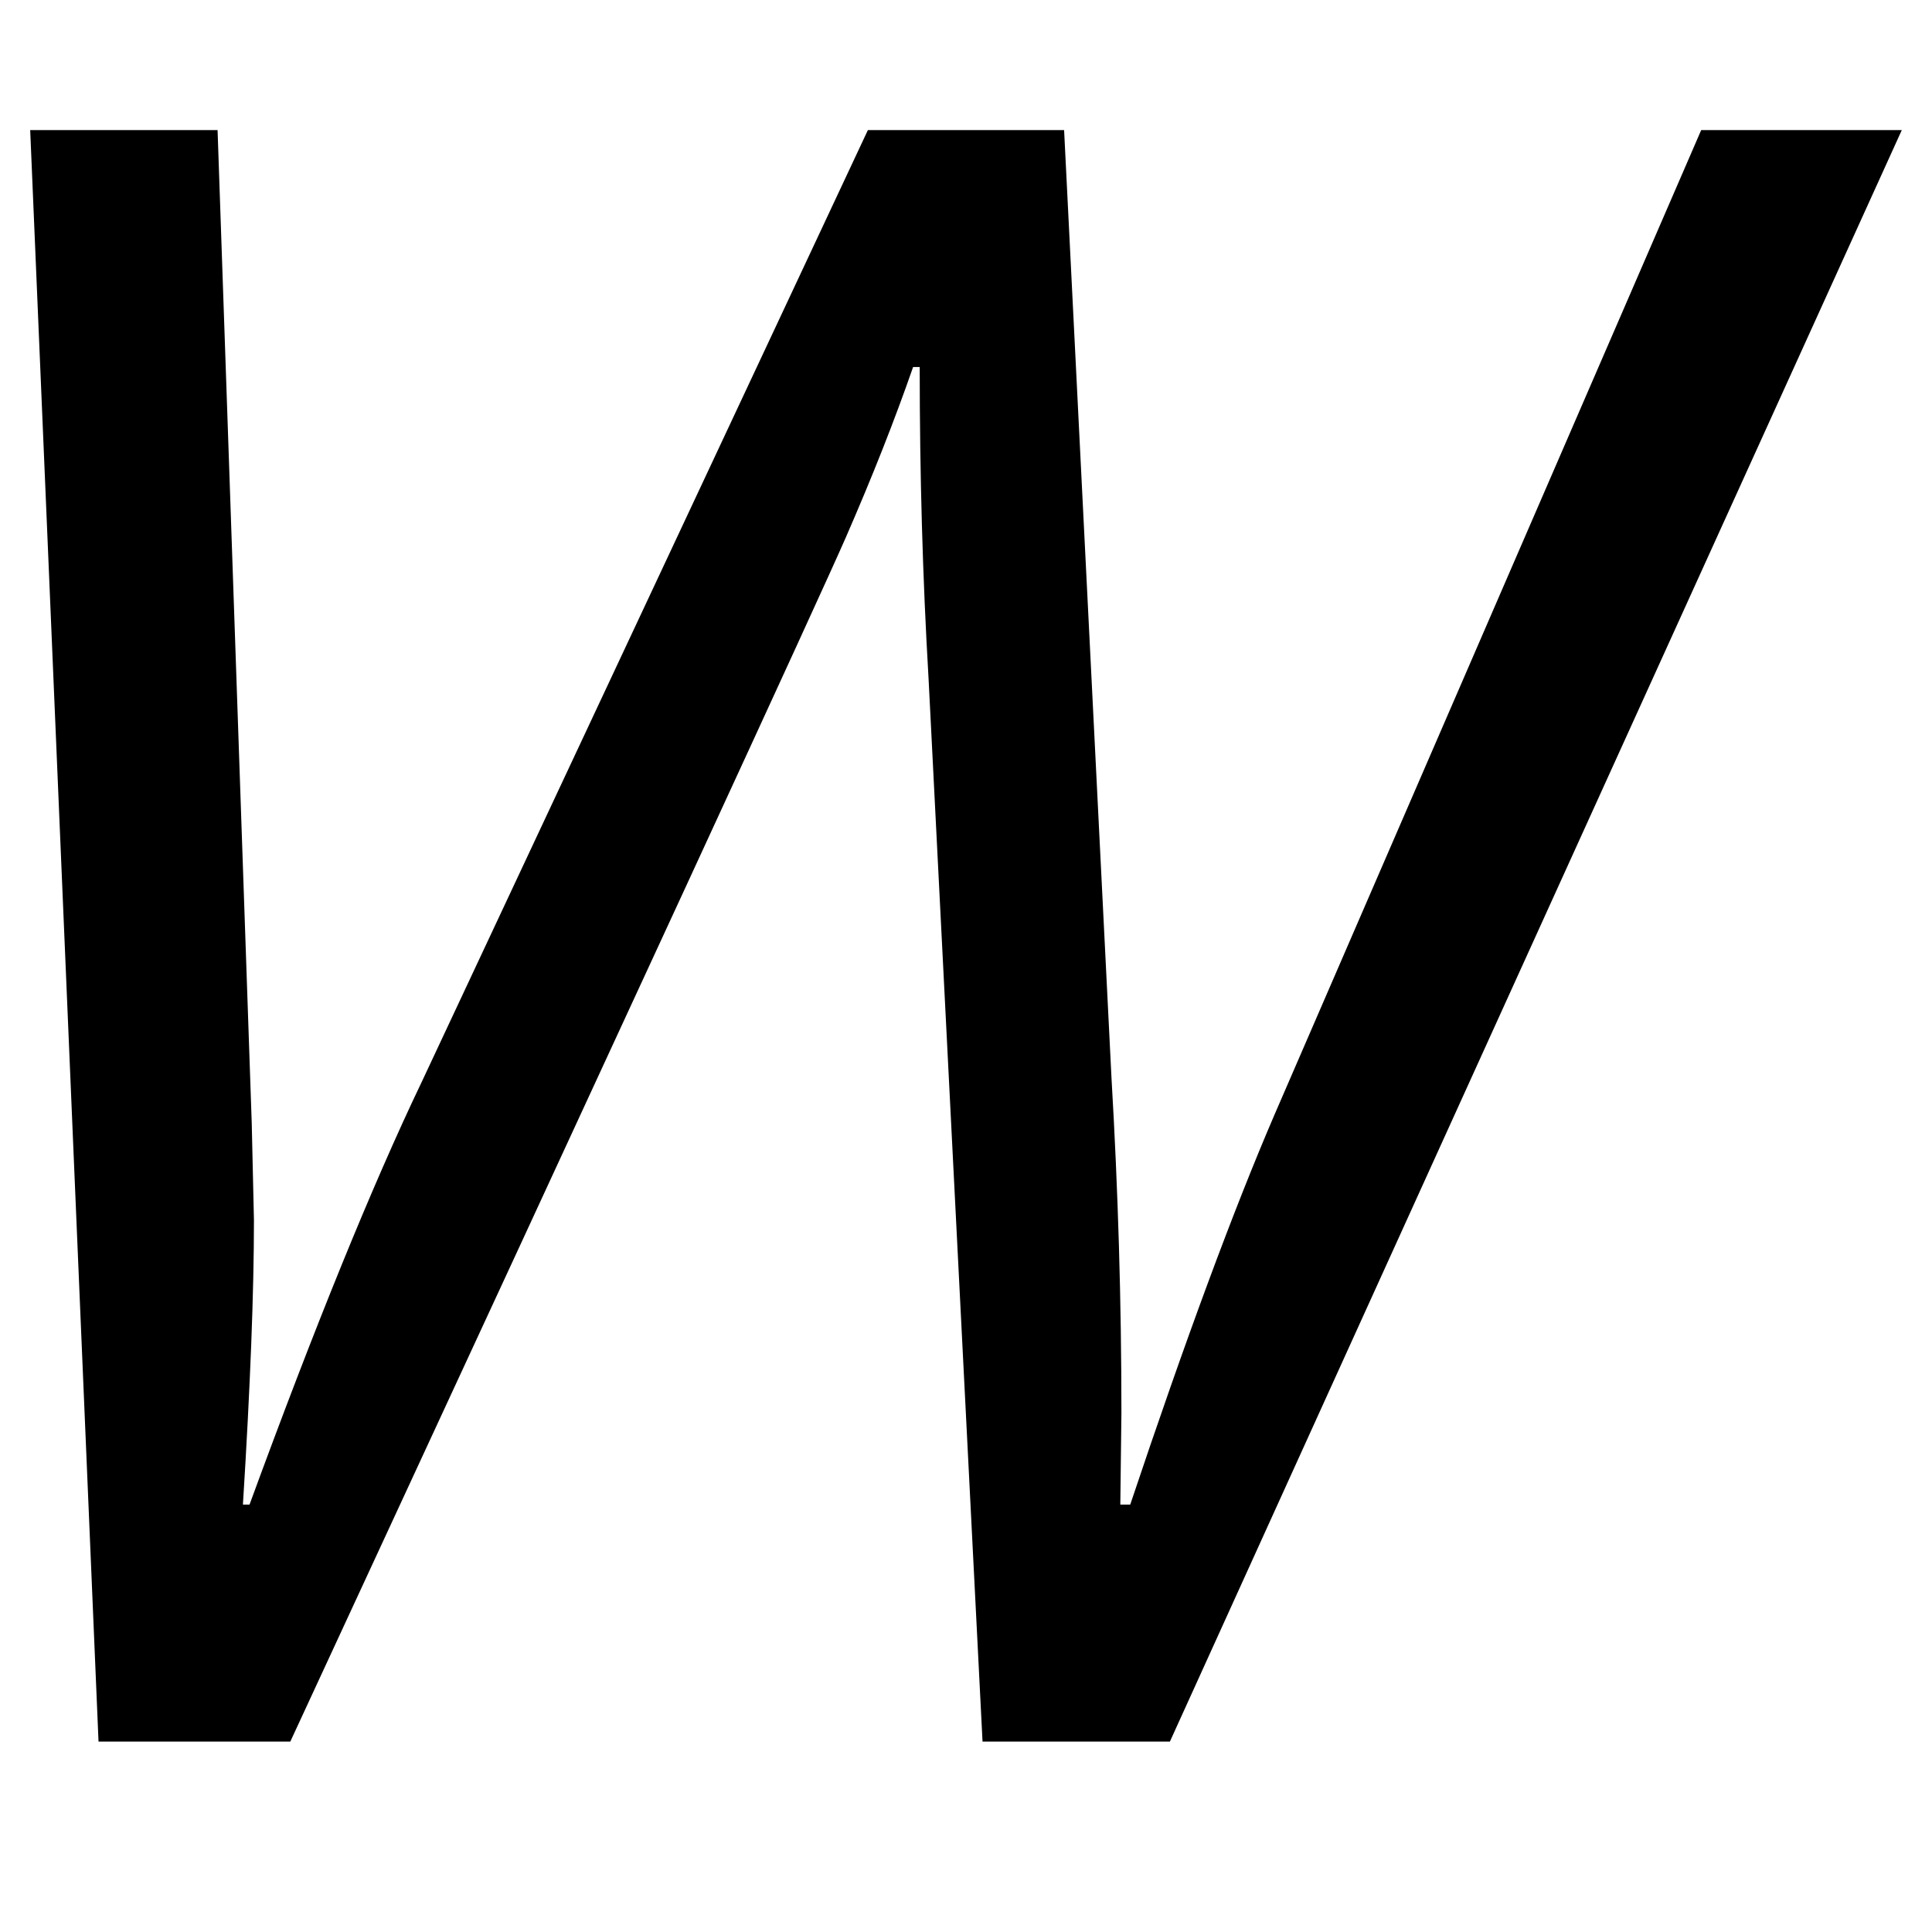
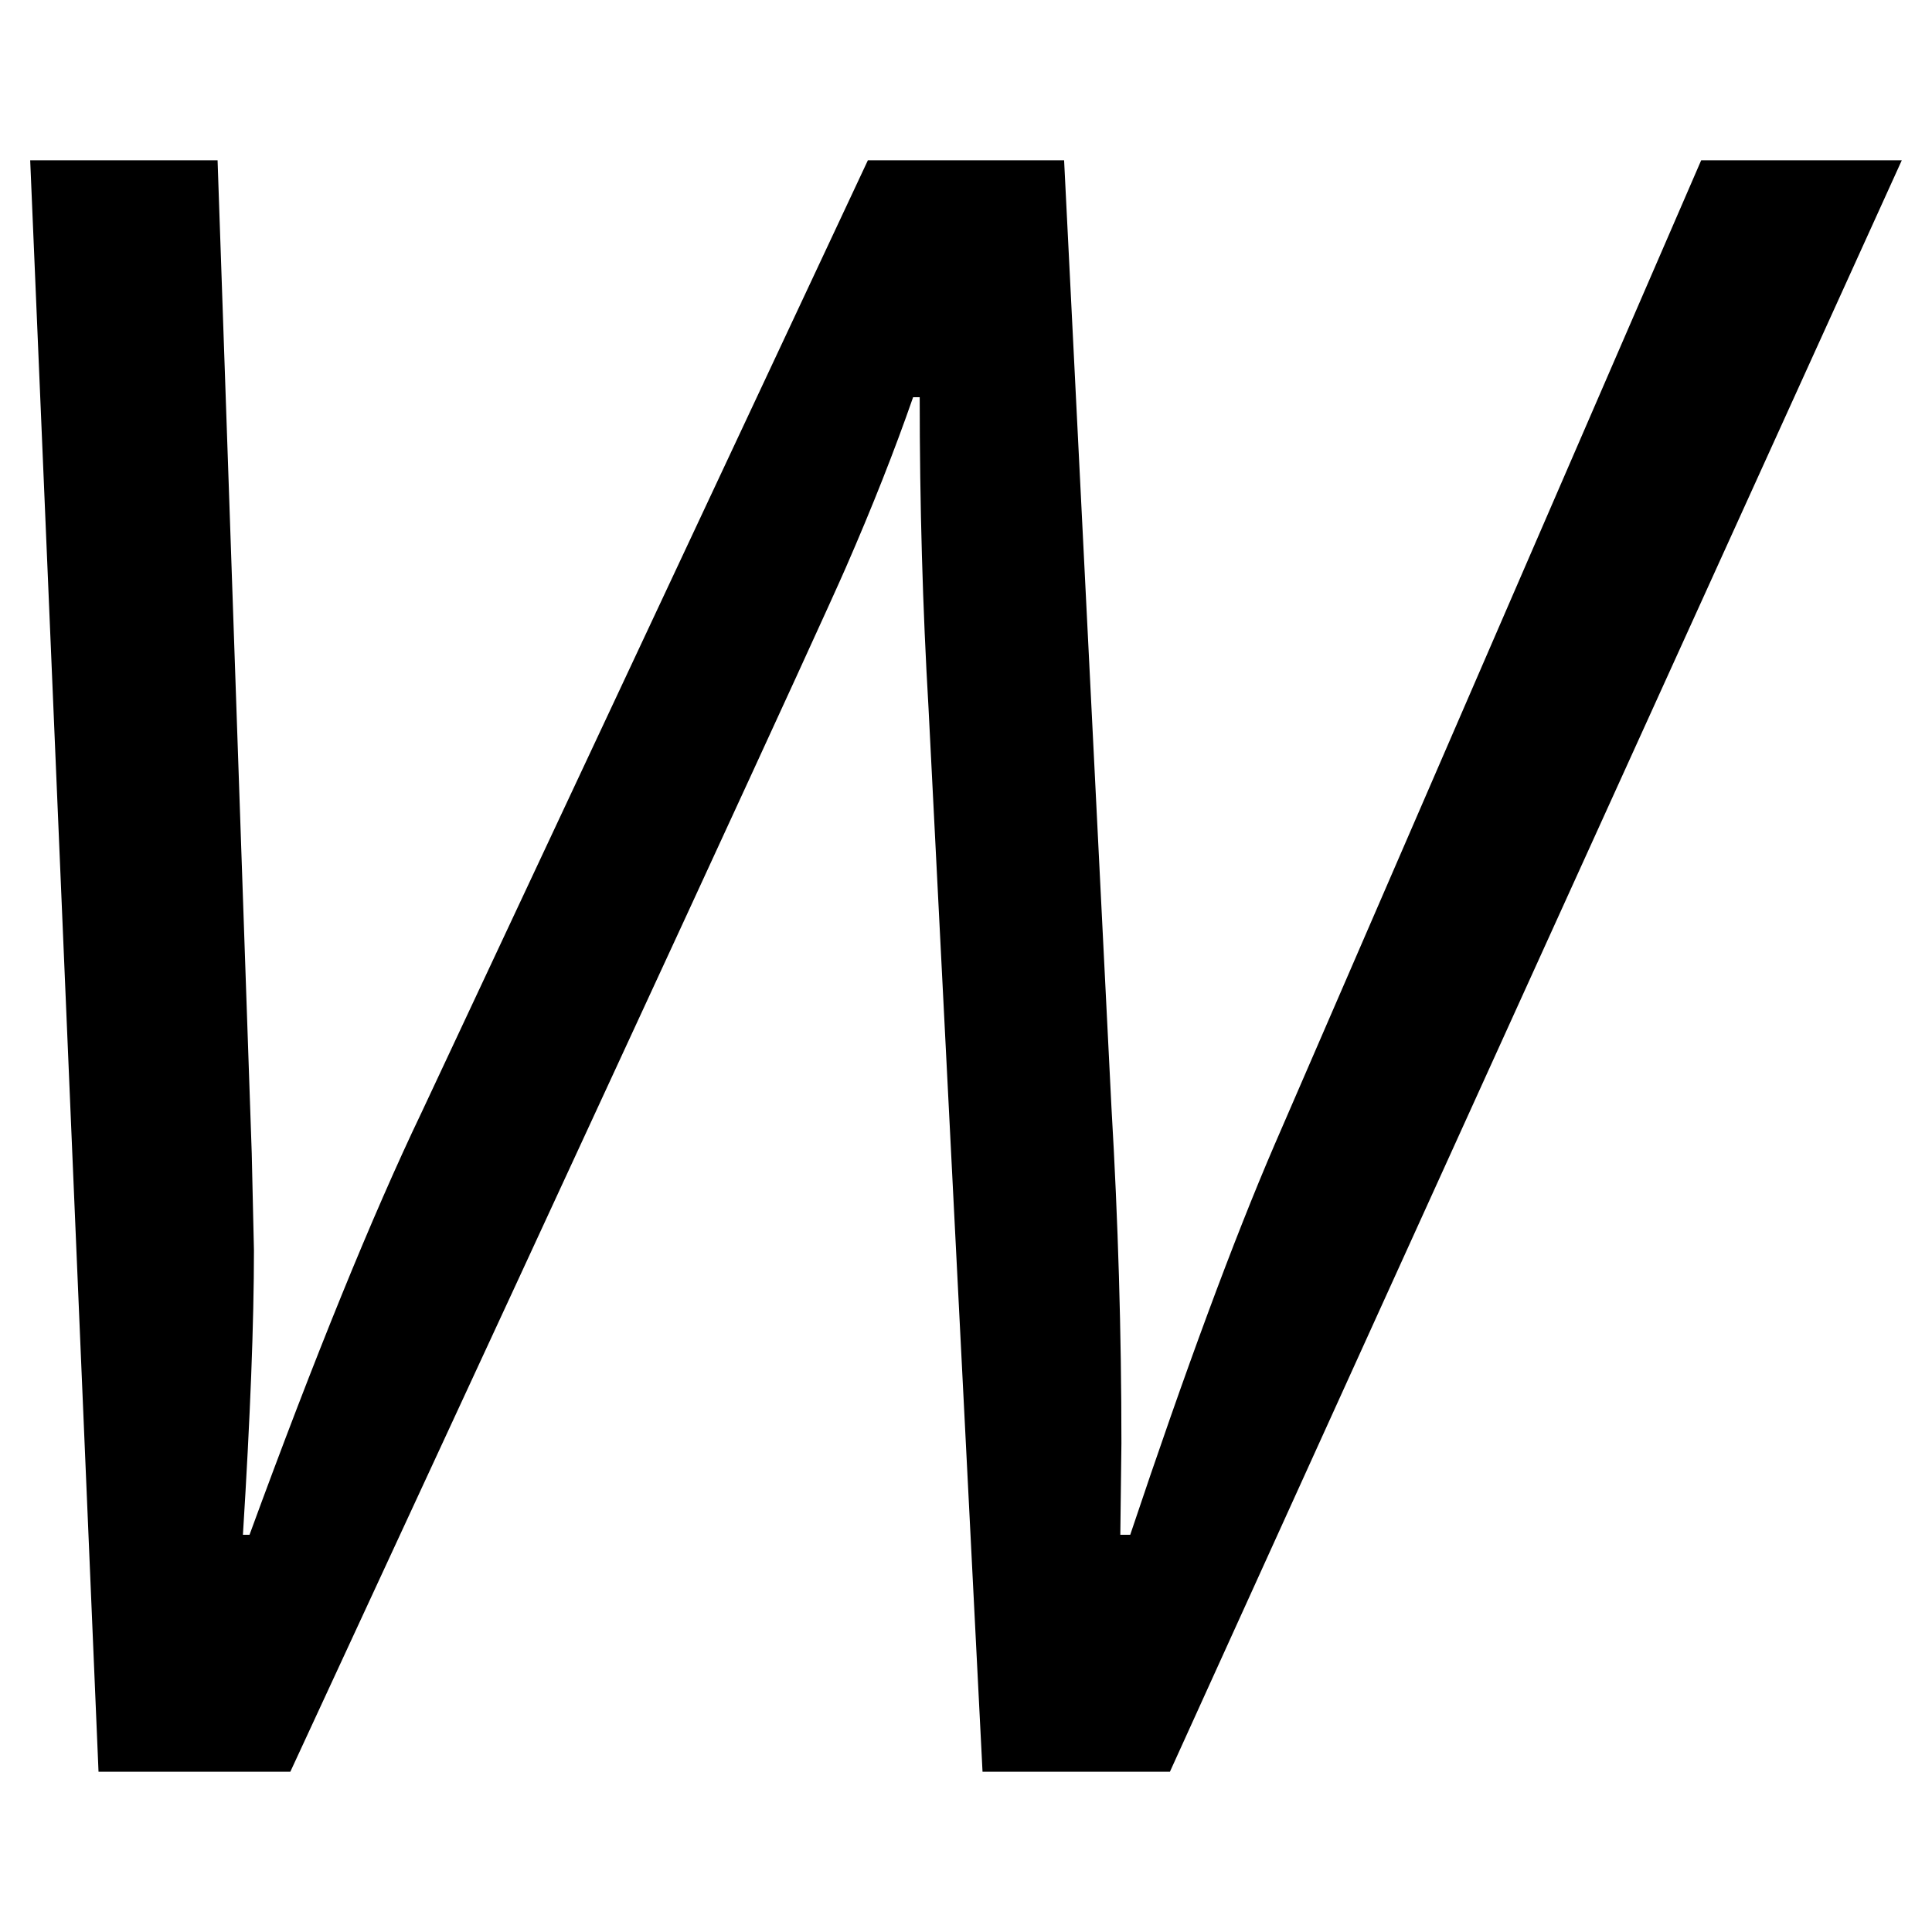
<svg xmlns="http://www.w3.org/2000/svg" height="512" width="512">
  <style>
path { fill: black; fill-rule: nonzero; }
</style>
-   <g transform="translate(8) scale(0.2921084) translate(-223, 1580) scale(1, -1)">
+   <g transform="translate(8 8) scale(0.2921084) translate(-223 1580) scale(1 -1)">
    <path d="M1257,0 l-170,0 l-49,965 q-8,136,-8,282 l-6,0 q-25,-72,-61,-154.5 q-36,-82.5,-504,-1092.5 l-174,0 l-62,1462 l170,0 l31,-901 l2,-88 q0,-98,-10,-258 l6,0 q89,243,156,383 l405,864 l178,0 l43,-860 q9,-153,9,-304 l-1,-83 l9,0 q75,224,131,354 l387,893 l182,0 l-664,-1462 z" />
  </g>
</svg>
